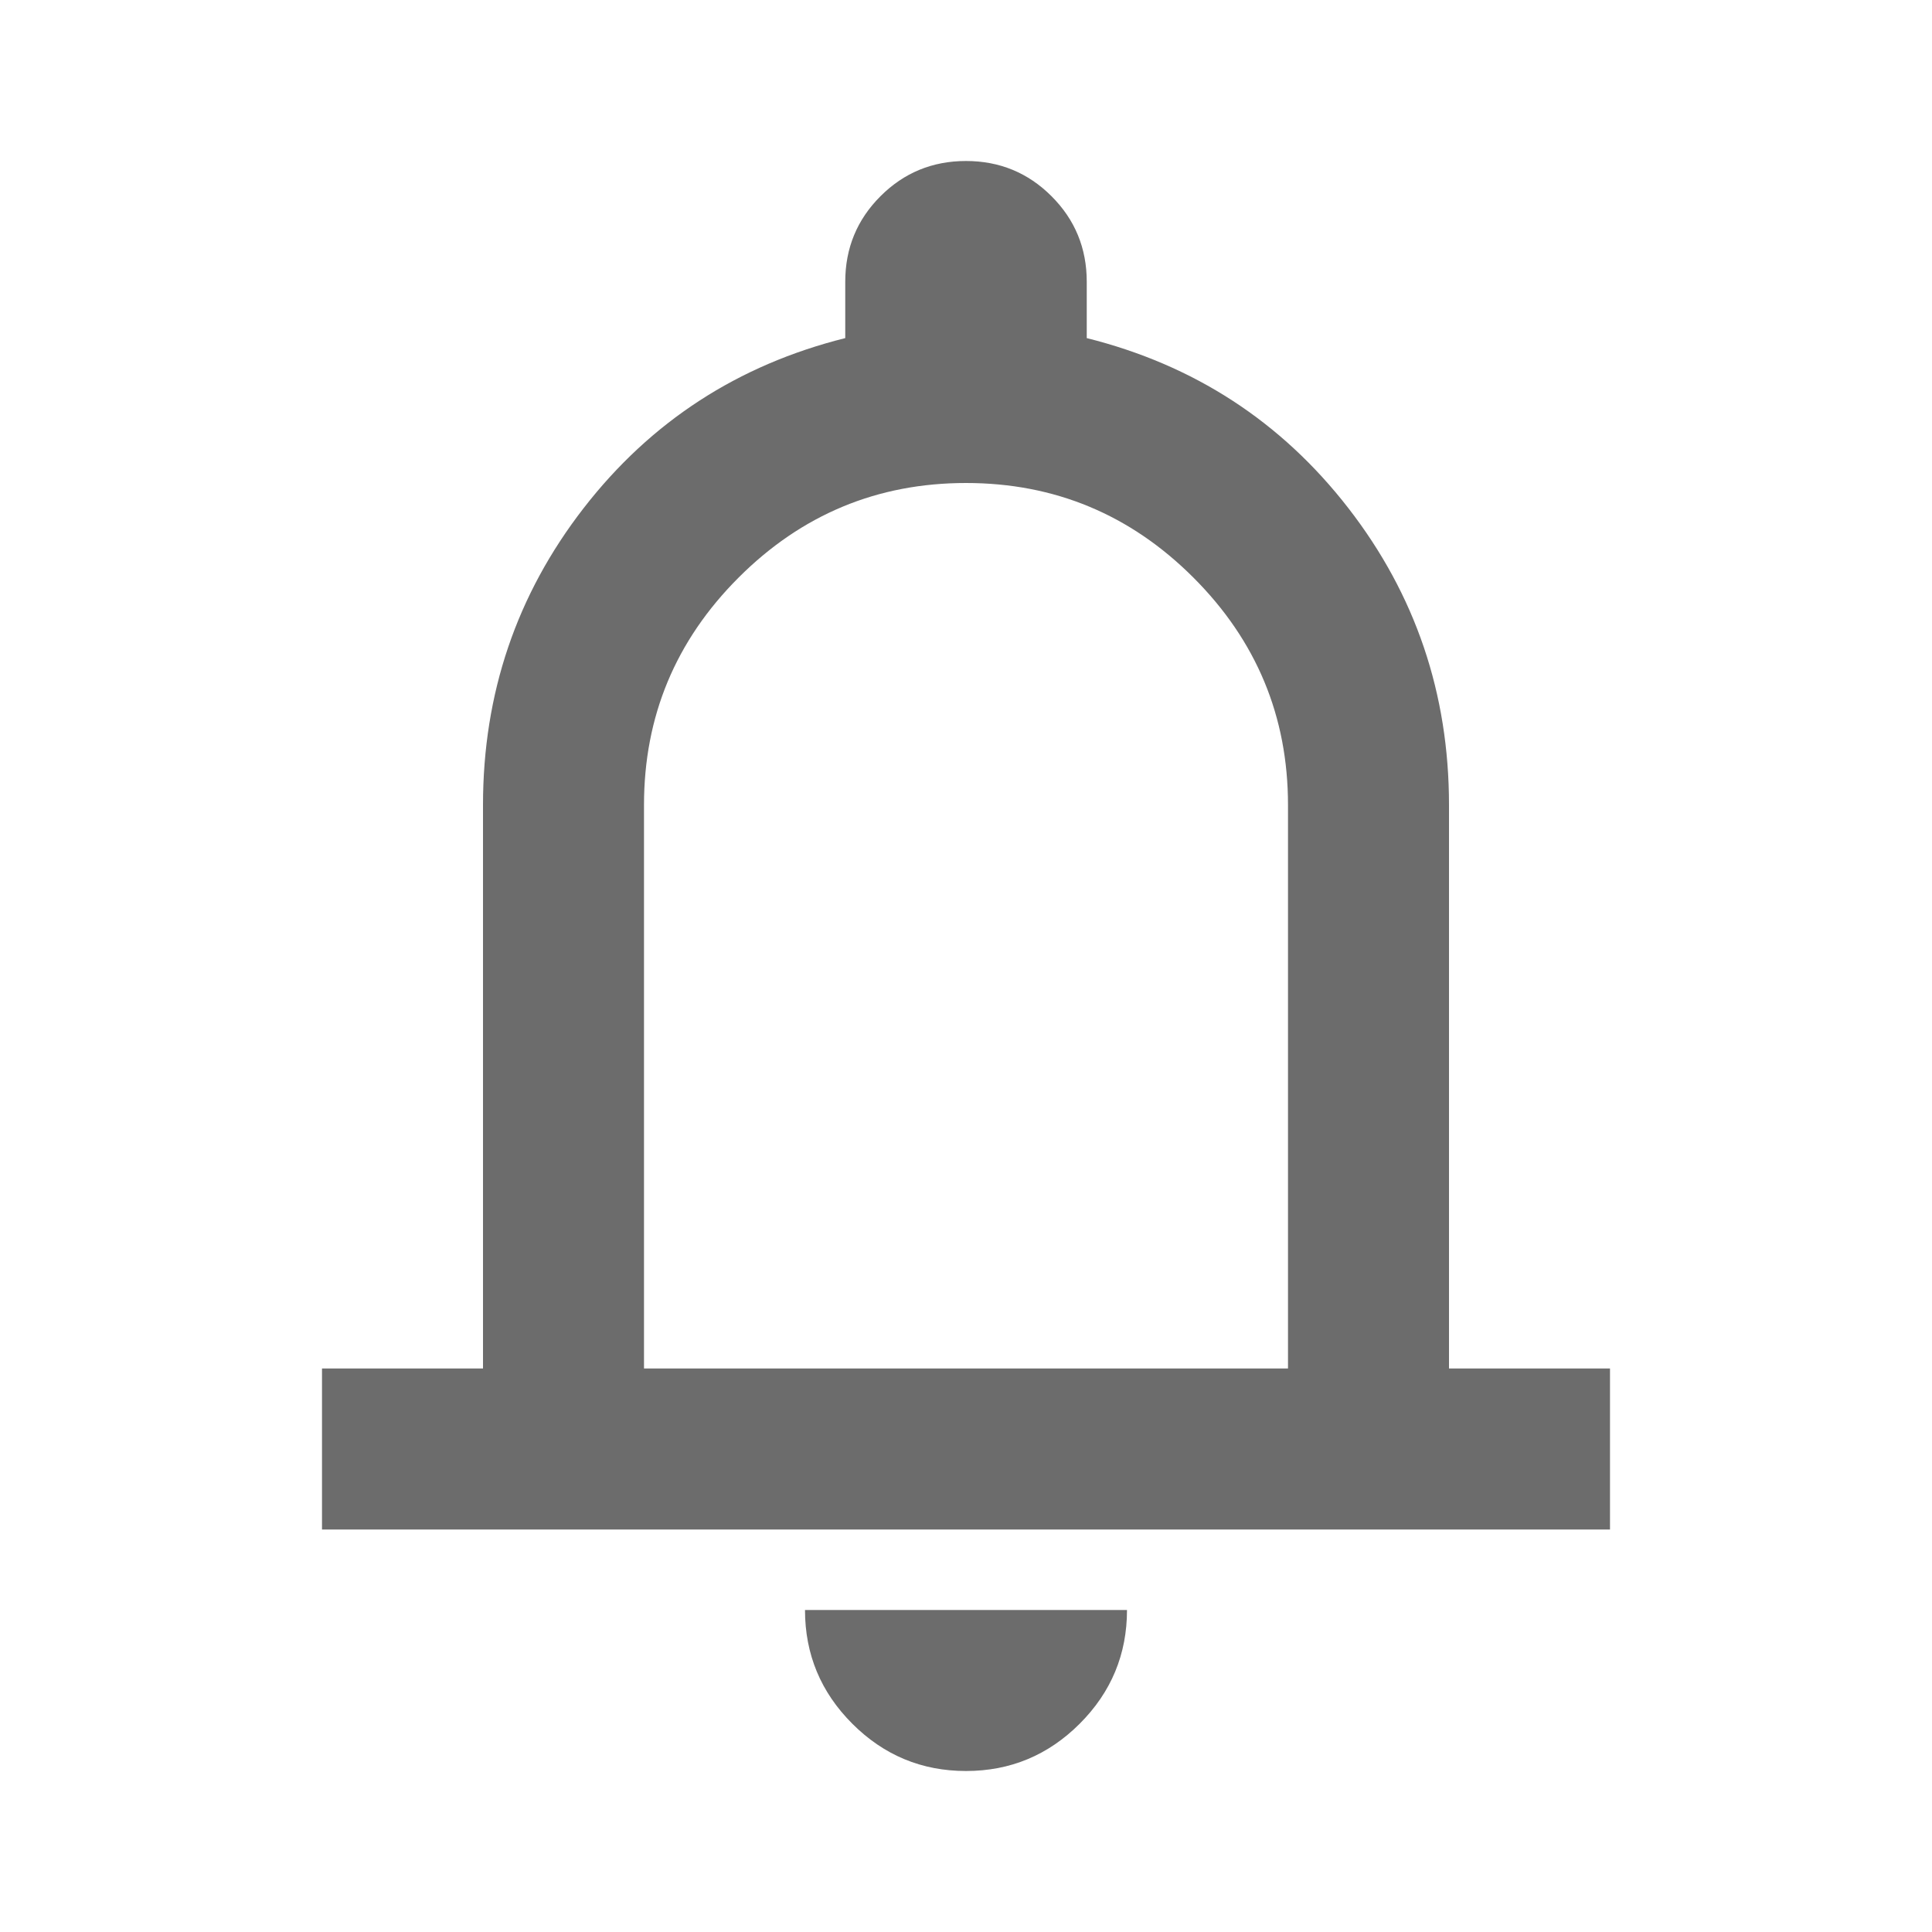
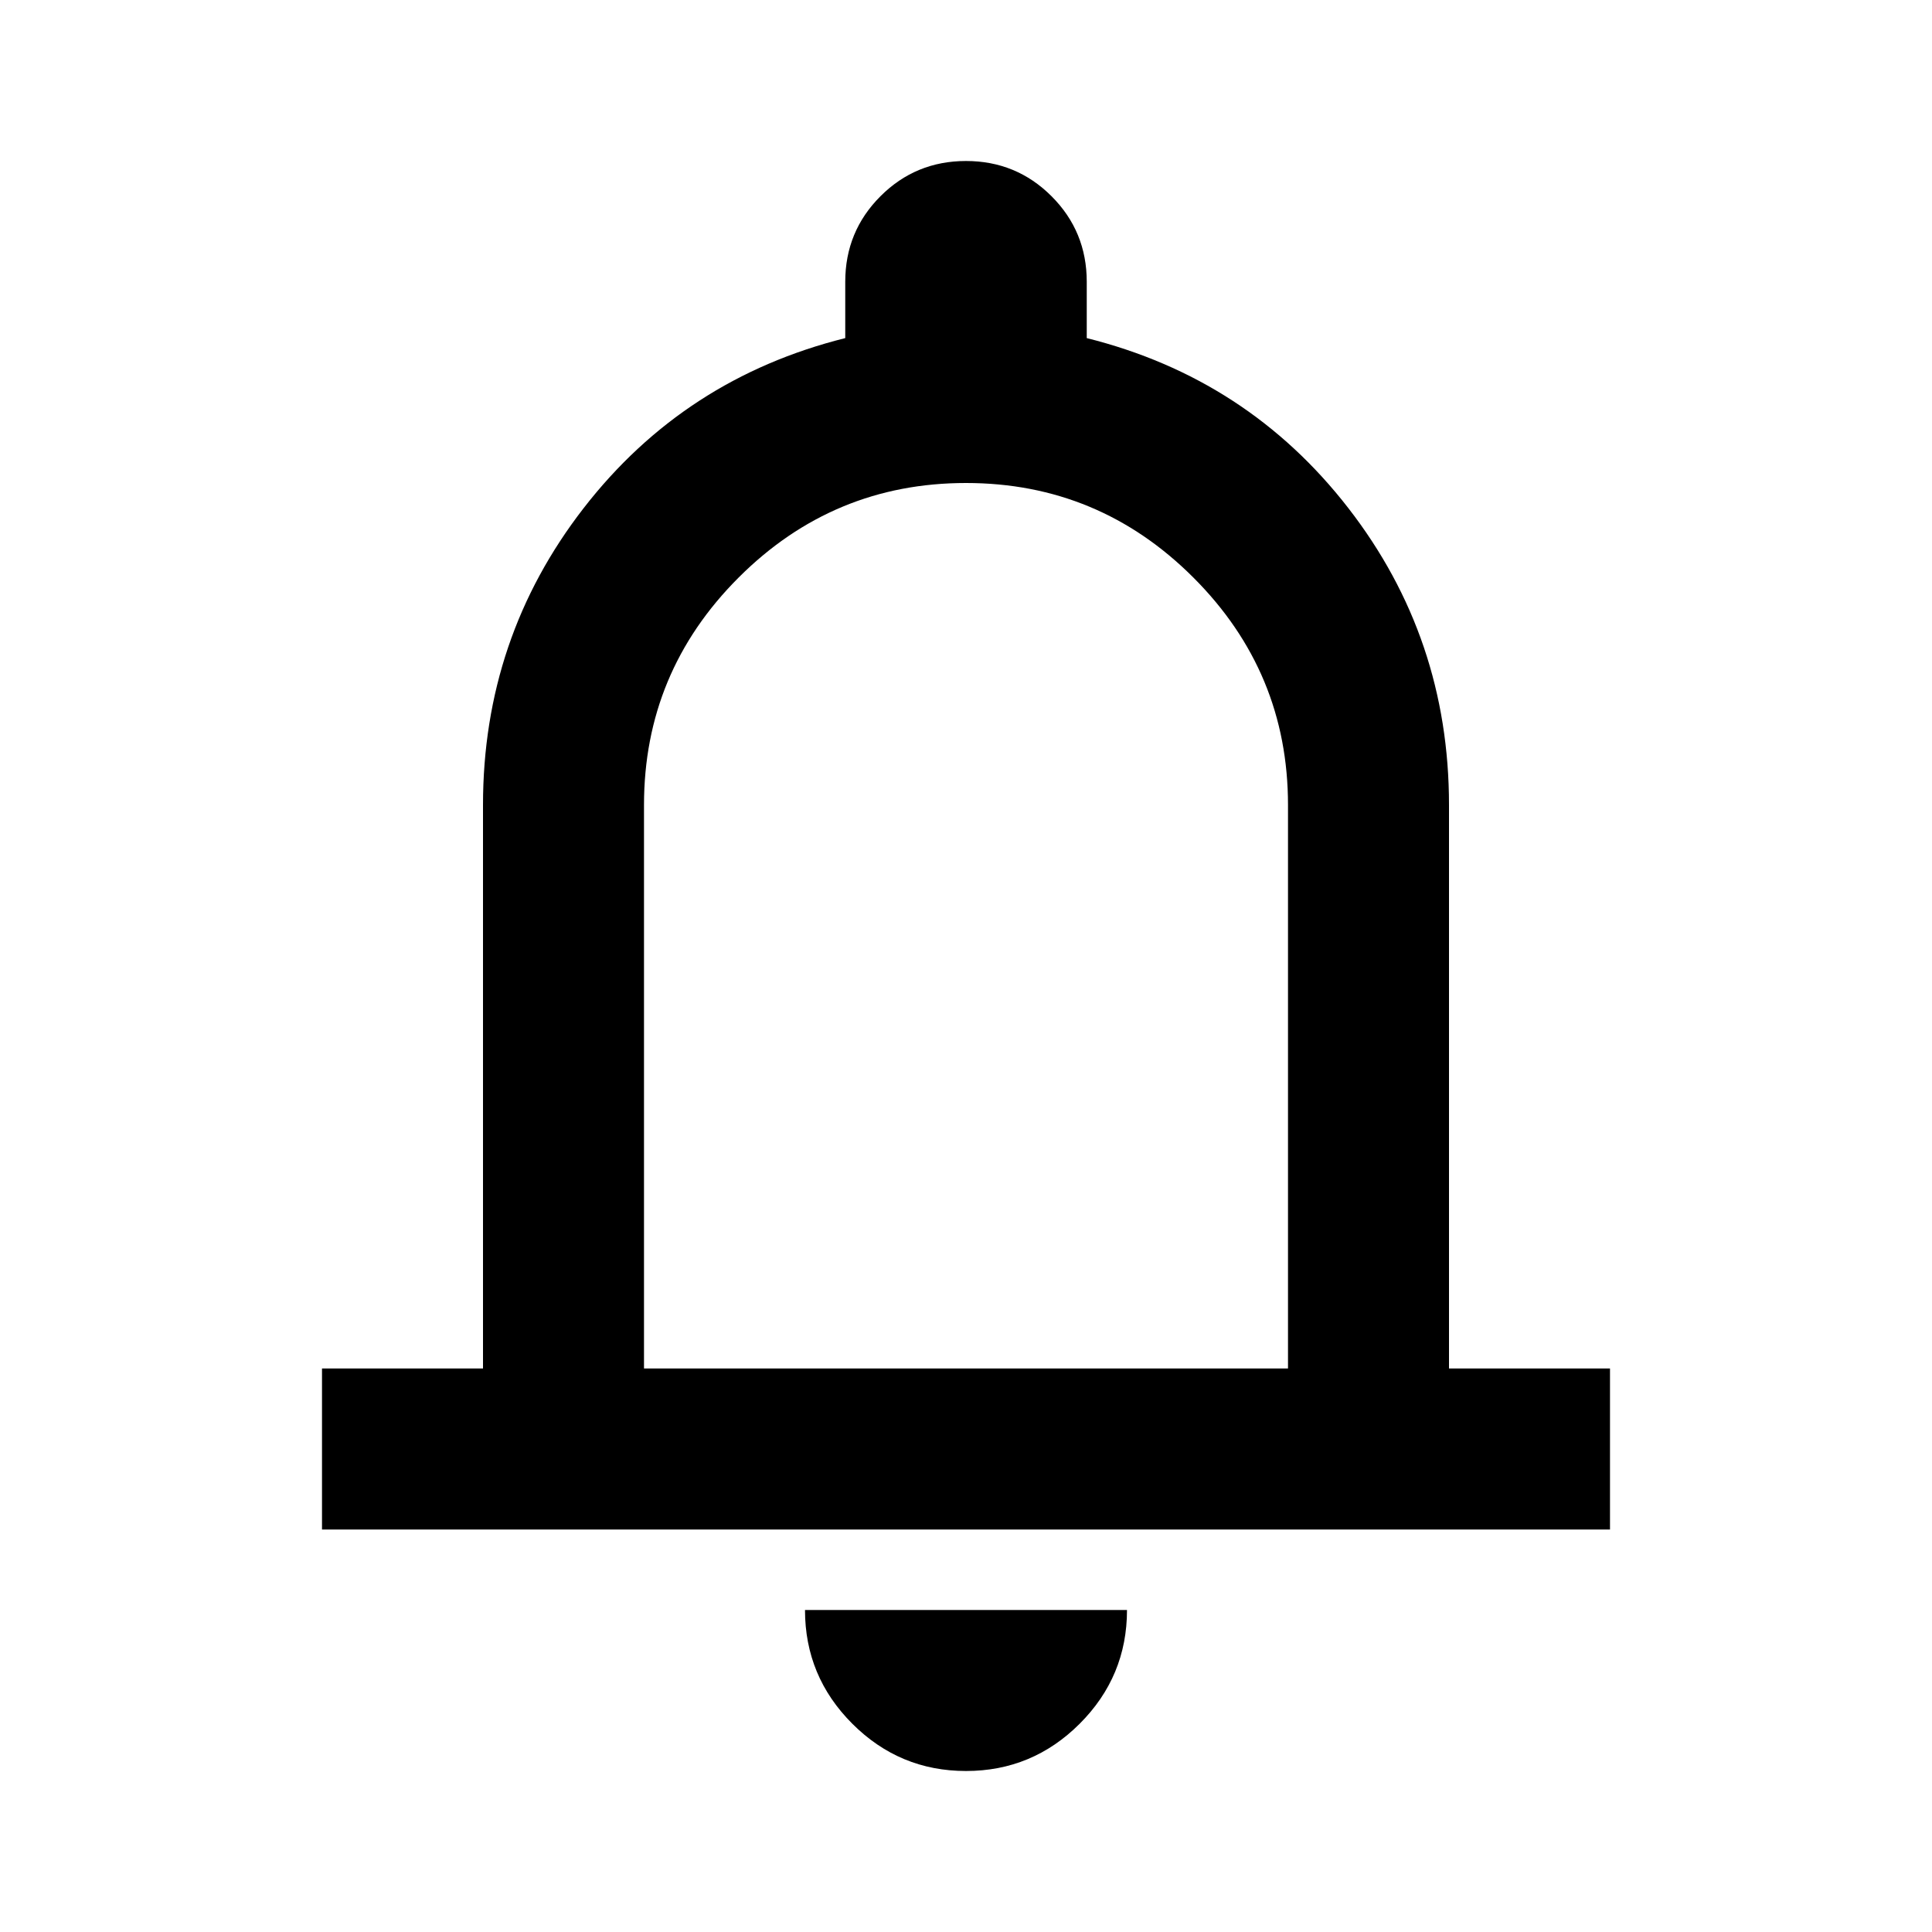
- <svg xmlns="http://www.w3.org/2000/svg" height="24px" viewBox="0 -960 960 960" width="24px" fill="#6c6c6c">
+ <svg xmlns="http://www.w3.org/2000/svg" height="24px" viewBox="0 -960 960 960" width="24px" fill="">
  <path d="M160-200v-80h80v-280q0-83 50-147.5T420-792v-28q0-25 17.5-42.5T480-880q25 0 42.5 17.5T540-820v28q80 20 130 84.5T720-560v280h80v80H160Zm320-300Zm0 420q-33 0-56.5-23.5T400-160h160q0 33-23.5 56.5T480-80ZM320-280h320v-280q0-66-47-113t-113-47q-66 0-113 47t-47 113v280Z" />
</svg>
